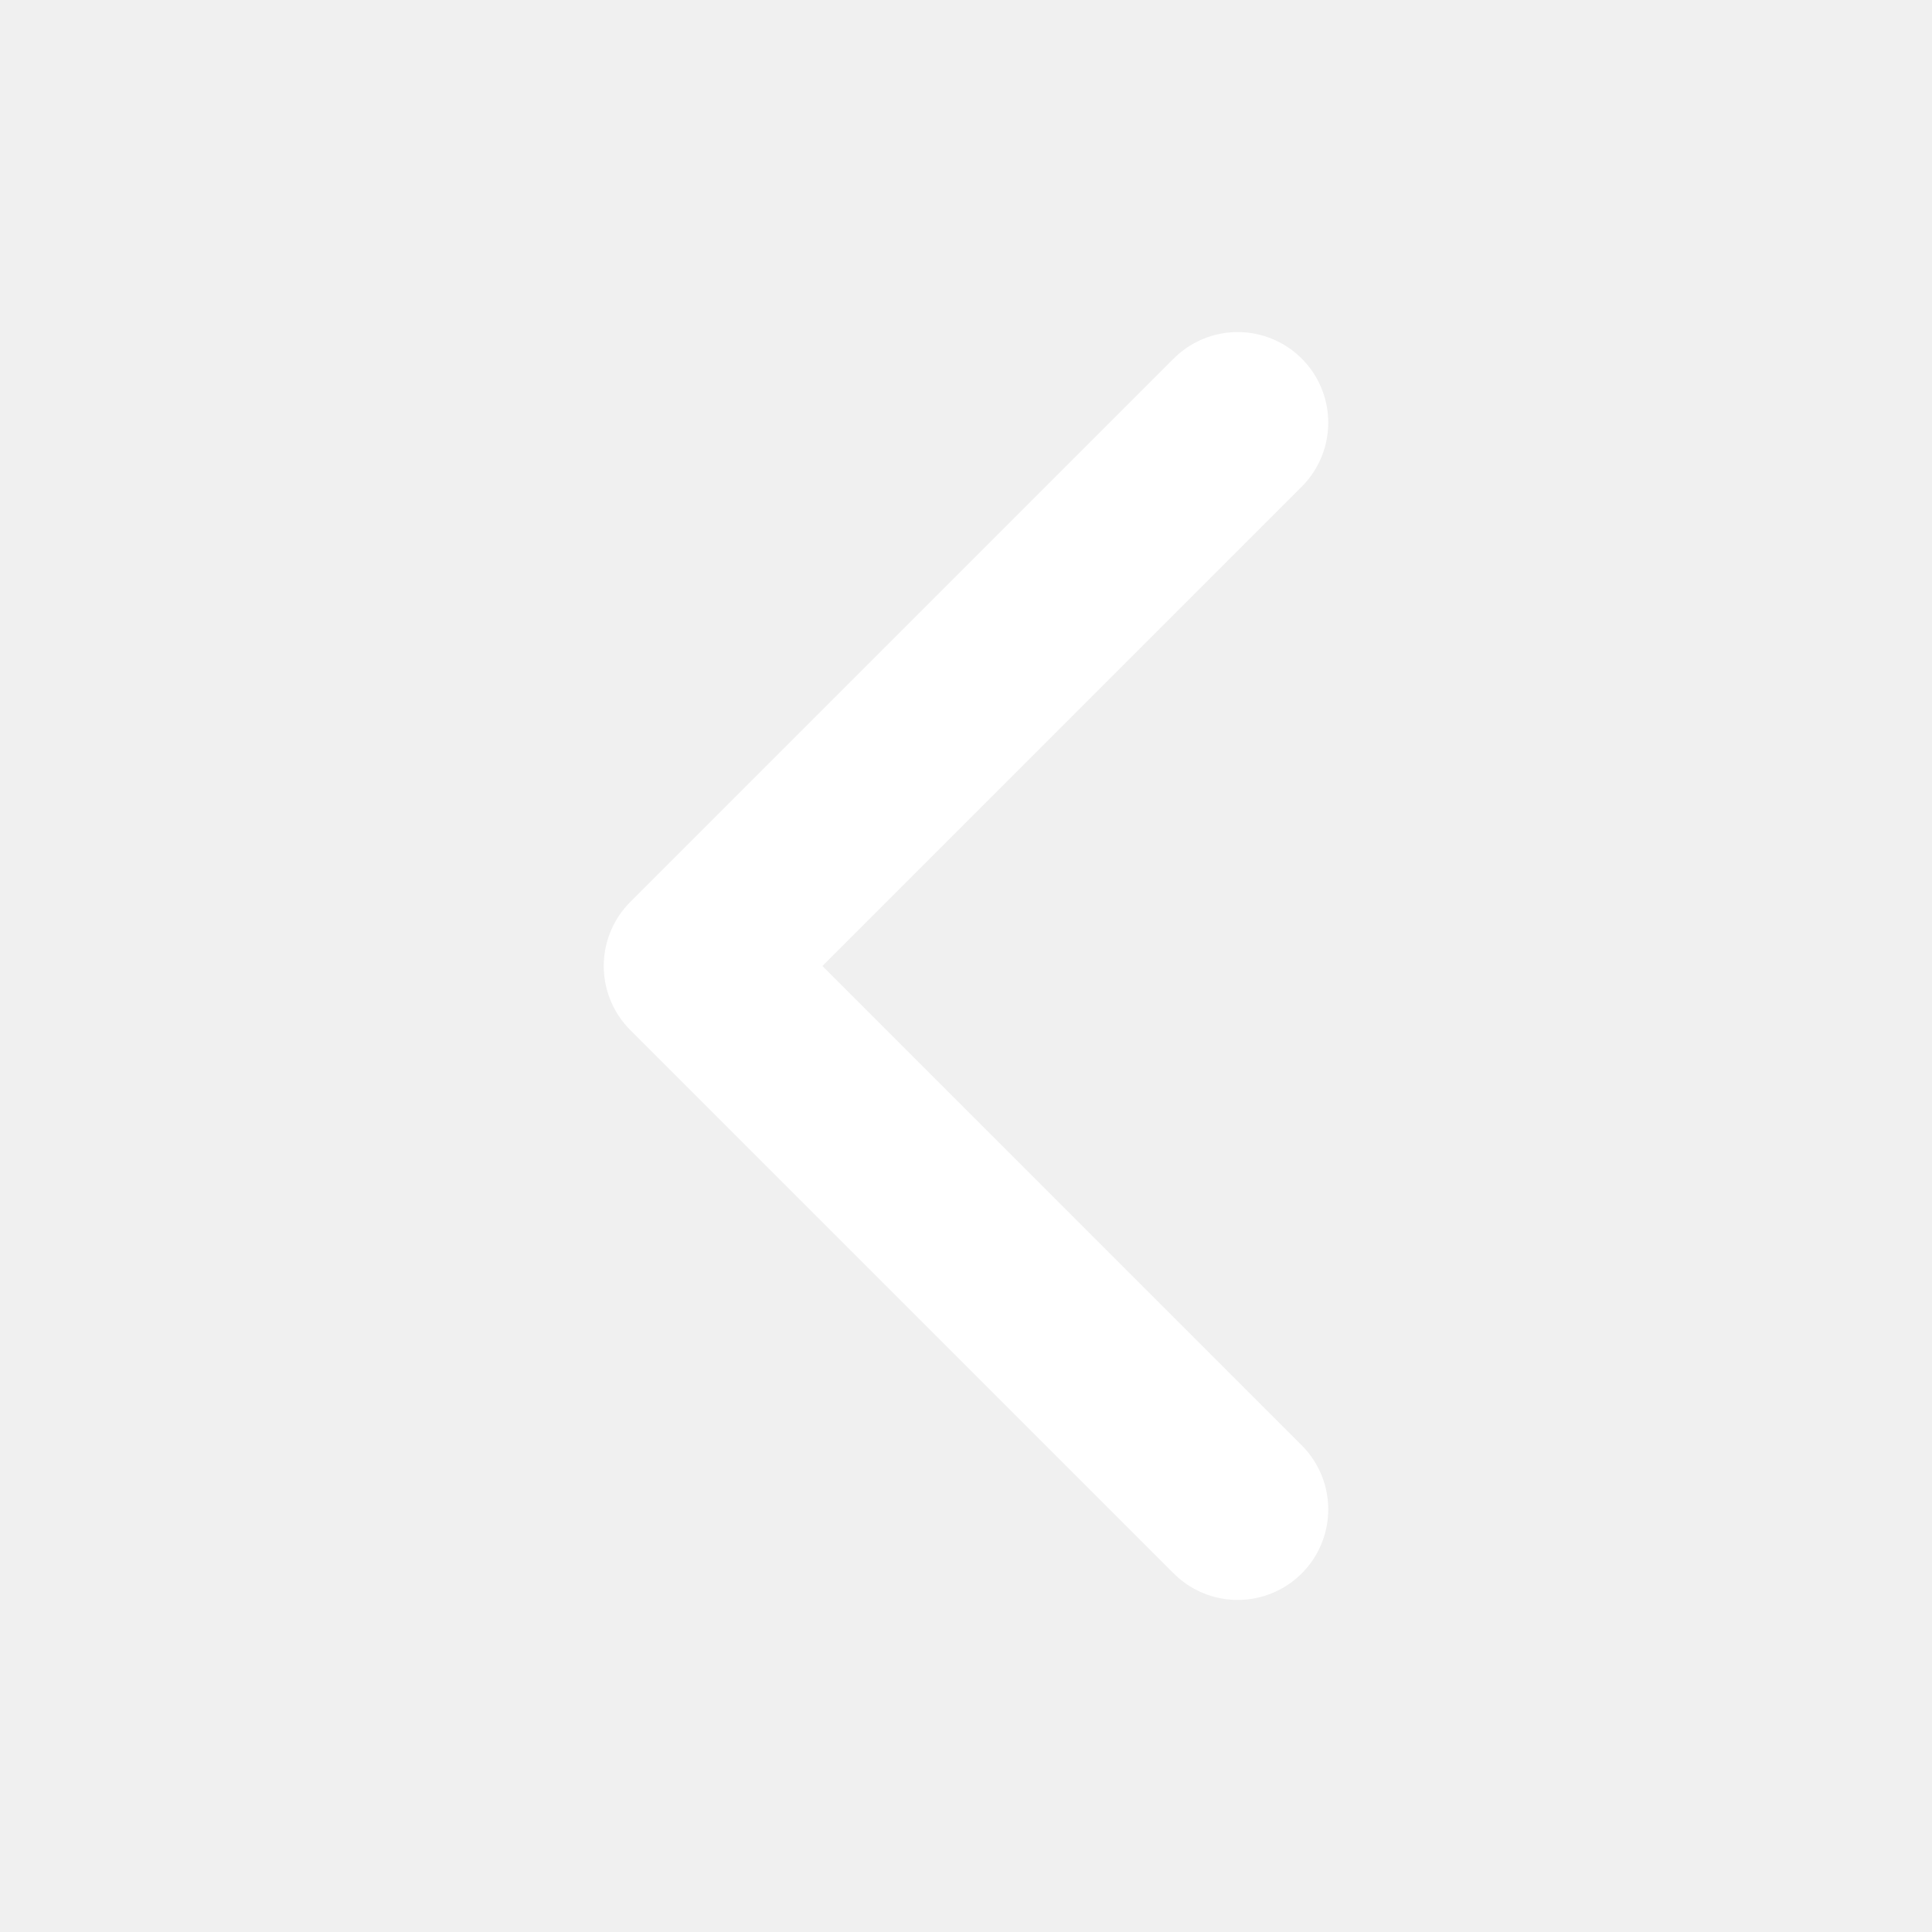
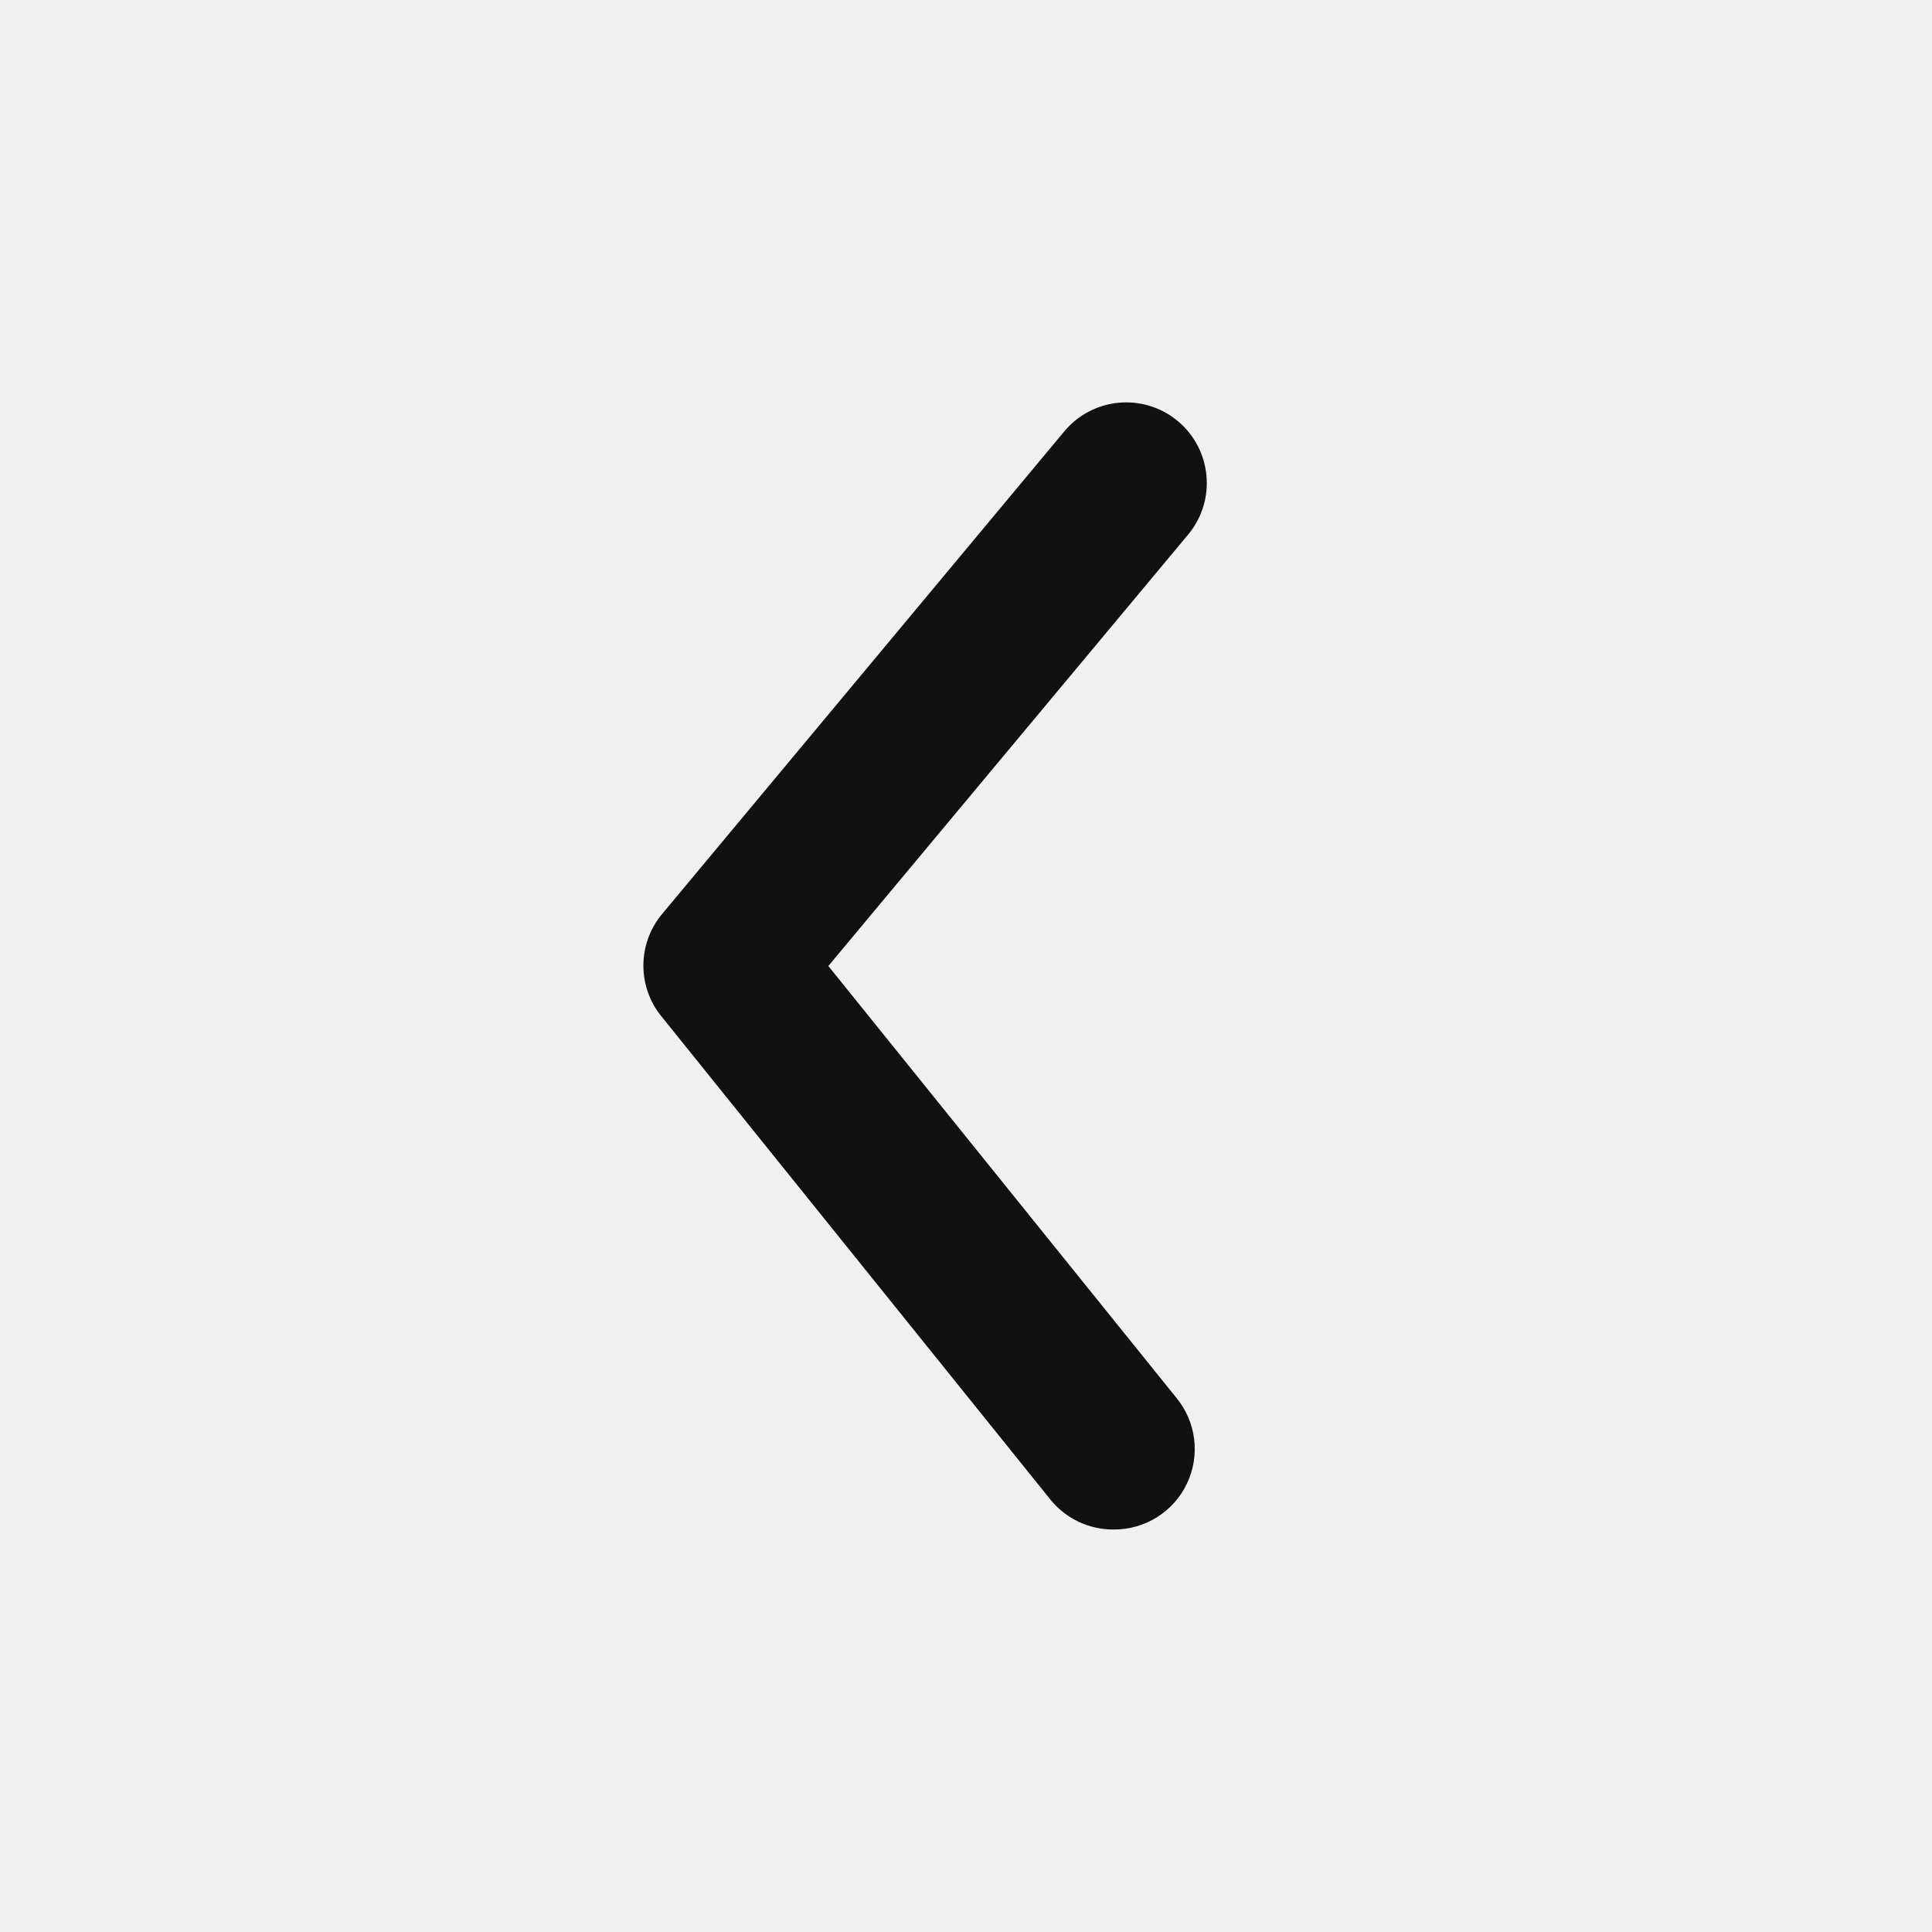
- <svg xmlns="http://www.w3.org/2000/svg" viewBox="0 0 512 512" fill="#ffffff">
+ <svg xmlns="http://www.w3.org/2000/svg" fill="#111" viewBox="0 0 24 24" stroke="#111" stroke-width="0">
  <g id="SVGRepo_bgCarrier" stroke-width="0" />
  <g id="SVGRepo_tracerCarrier" stroke-linecap="round" stroke-linejoin="round" />
  <g id="SVGRepo_iconCarrier">
-     <polyline points="328 112 184 256 328 400" style="fill:none;stroke:#fff;stroke-linecap:round;stroke-linejoin:round;stroke-width:48px" />
+     <g data-name="Layer 2">
+       <g data-name="arrow-ios-back">
+         <rect width="24" height="24" transform="rotate(90 12 12)" opacity="0" />
+         <path d="M13.83 19a1 1 0 0 1-.78-.37l-4.83-6a1 1 0 0 1 0-1.27l5-6a1 1 0 0 1 1.54 1.28L10.29 12l4.32 5.36a1 1 0 0 1-.78 1.64z" />
+       </g>
+     </g>
  </g>
</svg>
